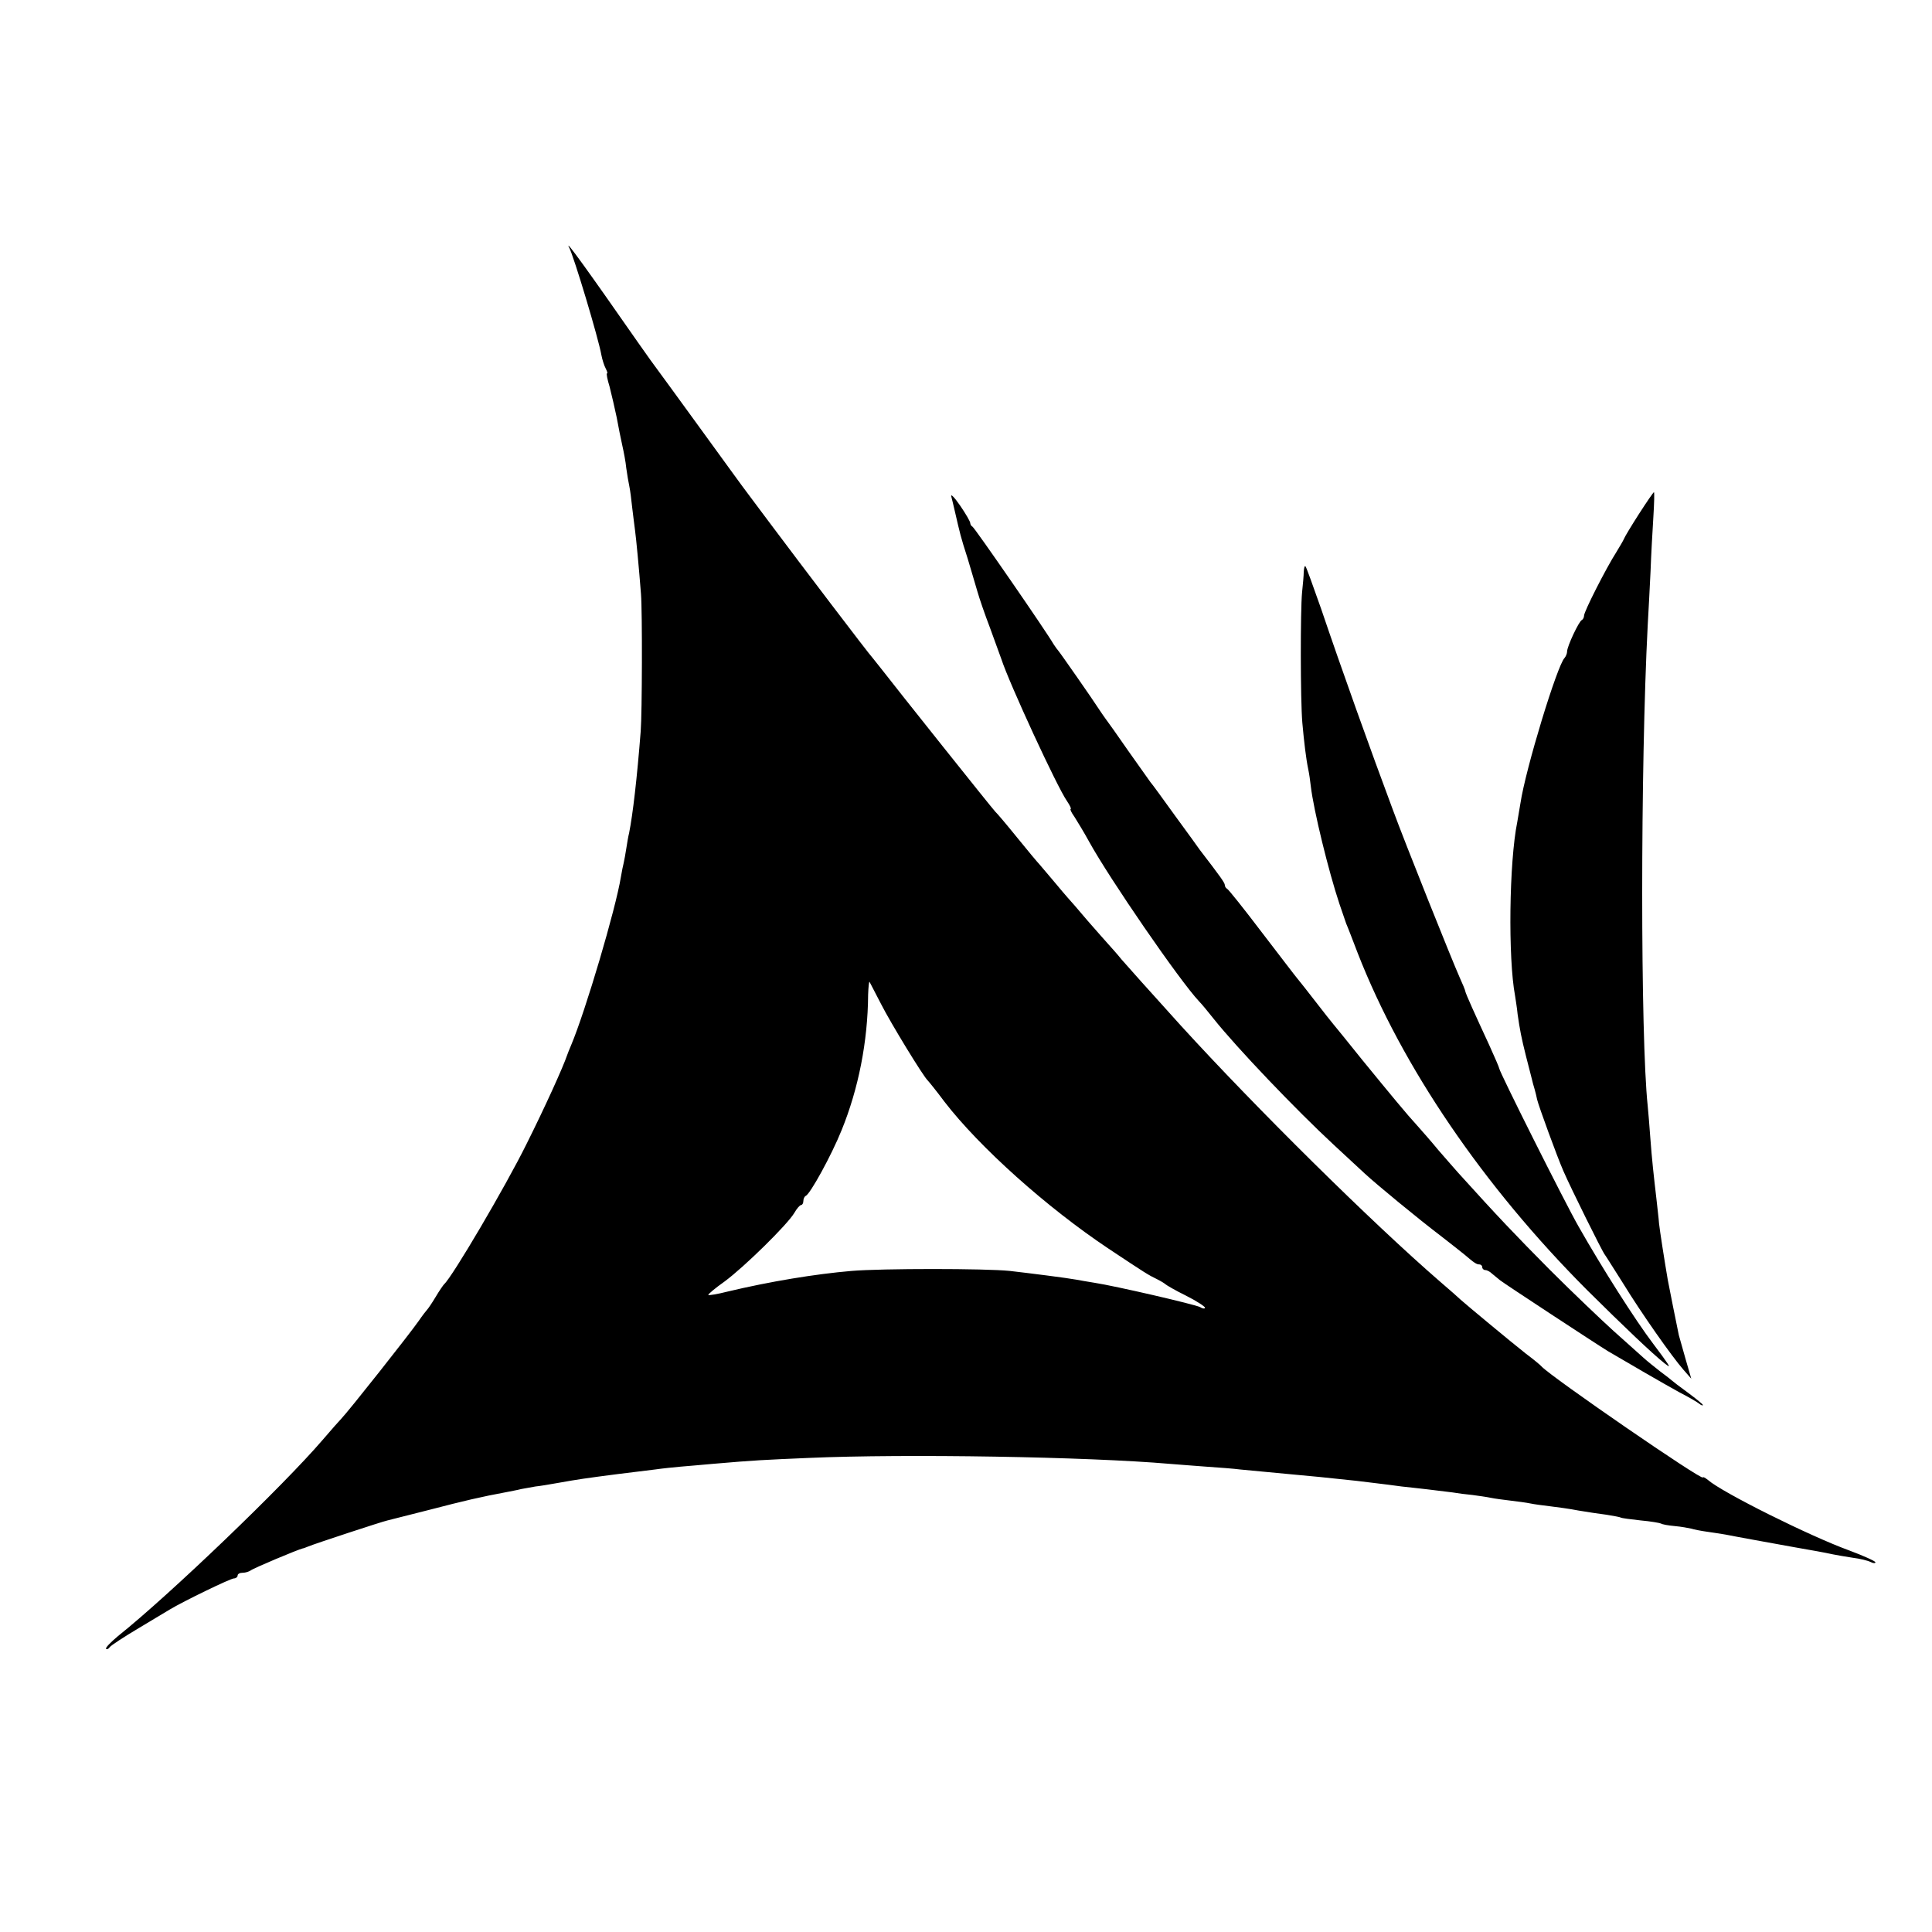
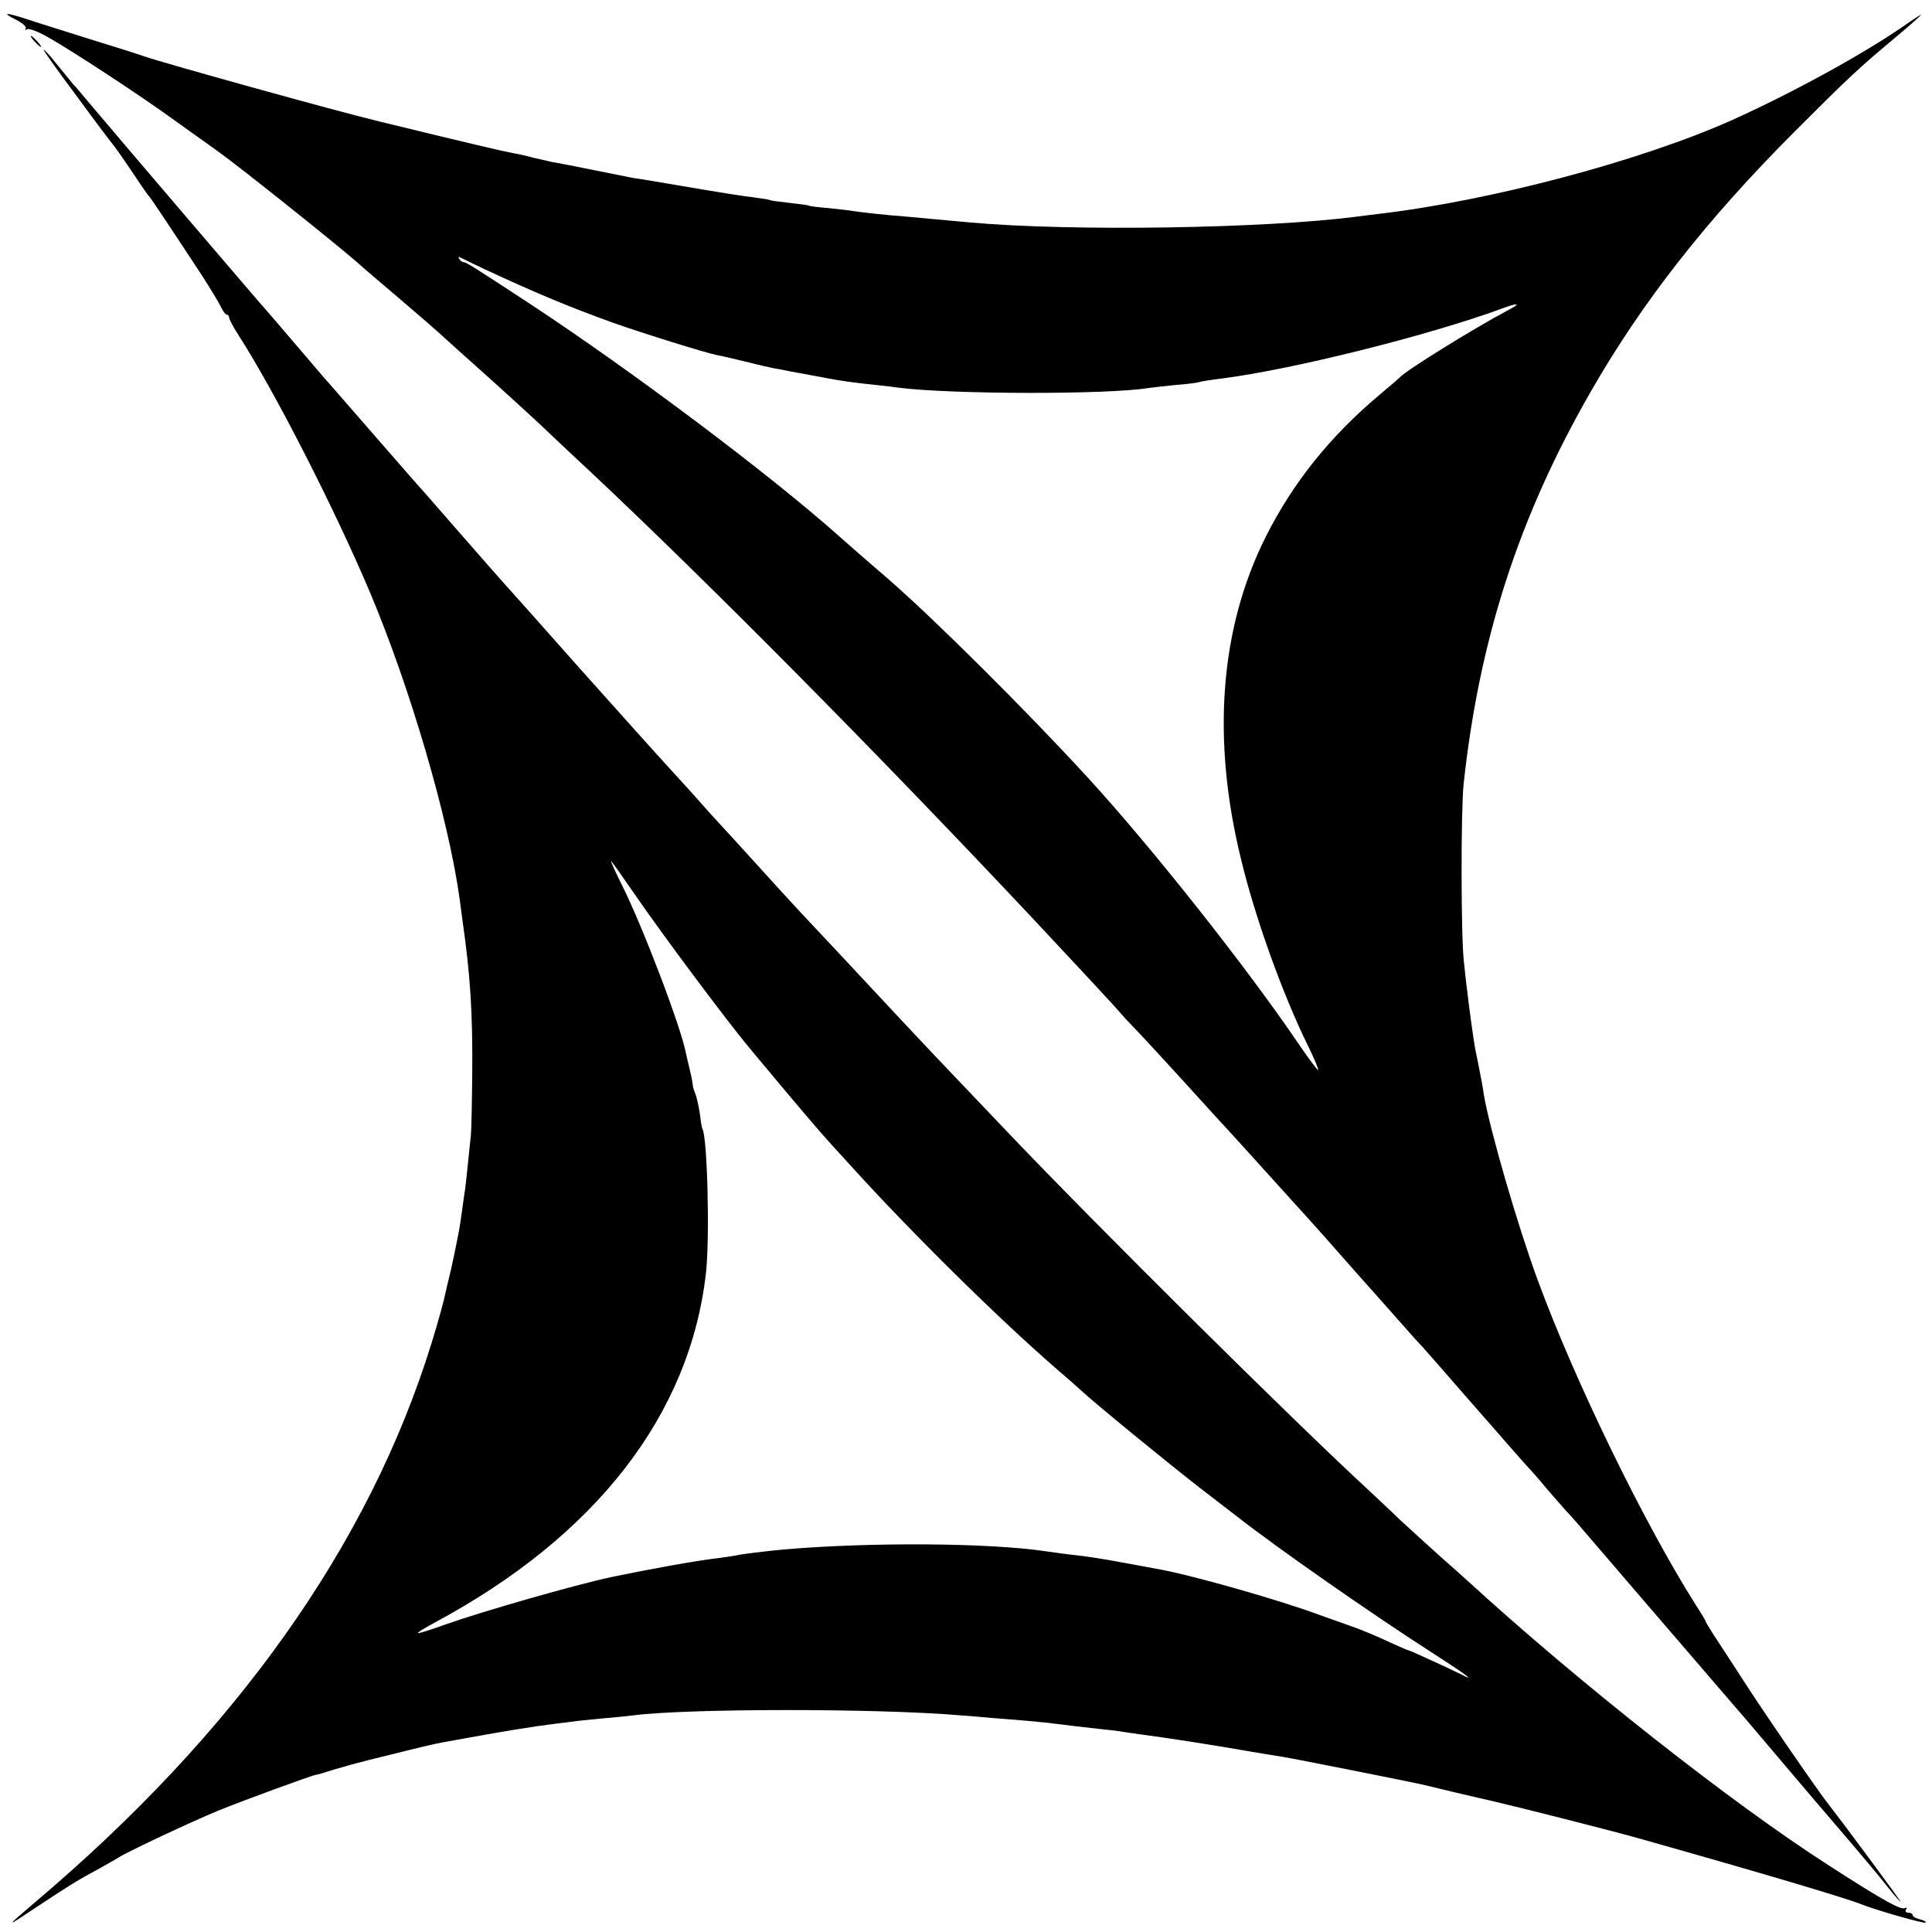
- <svg xmlns="http://www.w3.org/2000/svg" version="1.0" width="683pt" height="683pt" viewBox="0 0 683 683" preserveAspectRatio="xMidYMid meet">
-   <g transform="translate(0,683) scale(0.1,-0.1)" fill="#000000" stroke="none">
-     <path d="M2012 5955 c16 -29 104 -322 114 -380 3 -16 10 -38 15 -47 5 -10 8 -18 5 -18 -3 0 1 -21 9 -47 7 -27 18 -75 25 -108 6 -33 15 -78 20 -100 5 -22 12 -58 14 -80 3 -22 8 -51 11 -65 3 -14 7 -47 10 -75 3 -27 8 -63 10 -80 4 -29 14 -134 21 -225 5 -61 4 -423 -1 -485 -13 -167 -28 -295 -41 -360 -3 -11 -7 -36 -10 -55 -3 -19 -7 -42 -9 -50 -2 -8 -7 -31 -10 -50 -18 -112 -125 -474 -176 -595 -7 -16 -13 -32 -14 -35 -15 -44 -78 -183 -144 -315 -73 -148 -263 -471 -291 -495 -3 -3 -17 -23 -30 -45 -13 -22 -27 -42 -30 -45 -3 -3 -17 -21 -30 -40 -32 -46 -247 -318 -274 -346 -6 -6 -36 -40 -66 -75 -139 -162 -540 -547 -723 -693 -26 -22 -45 -41 -42 -45 3 -3 9 0 13 6 4 6 50 36 102 67 52 31 102 61 110 66 48 29 215 110 227 110 7 0 13 5 13 10 0 6 8 10 18 10 10 0 22 4 28 8 7 7 167 74 184 78 3 0 12 4 20 7 21 9 261 88 280 92 8 2 76 19 150 38 119 31 183 46 270 62 14 3 38 7 53 11 16 3 38 7 50 9 12 1 49 7 82 13 67 12 94 16 210 31 44 5 103 13 130 16 28 4 68 8 90 10 22 2 74 6 115 10 151 13 178 14 340 21 342 15 986 4 1275 -21 28 -2 86 -7 130 -10 44 -3 98 -7 120 -10 52 -5 159 -15 212 -20 37 -3 75 -7 198 -20 38 -5 95 -11 160 -20 17 -2 57 -6 90 -10 33 -4 74 -9 90 -11 17 -3 48 -7 70 -9 22 -3 51 -7 65 -10 14 -3 45 -7 70 -10 25 -3 56 -7 70 -10 14 -3 45 -7 70 -10 25 -3 70 -9 100 -15 30 -5 75 -12 100 -15 24 -4 47 -8 50 -10 3 -2 34 -6 70 -10 35 -3 68 -9 72 -11 4 -3 26 -7 49 -9 23 -2 49 -7 58 -9 9 -3 34 -8 56 -11 23 -3 52 -8 65 -10 29 -6 173 -32 245 -45 63 -11 103 -18 135 -25 14 -3 45 -8 70 -12 25 -3 53 -10 63 -15 9 -5 17 -5 17 -1 0 4 -42 23 -93 42 -140 51 -449 205 -499 249 -10 8 -18 12 -18 9 0 -14 -536 355 -570 392 -3 4 -27 24 -55 45 -51 40 -211 173 -231 191 -6 6 -39 35 -74 65 -239 207 -649 612 -917 906 -120 133 -182 202 -208 232 -16 20 -37 43 -45 52 -8 9 -42 47 -75 85 -33 39 -64 75 -70 81 -5 6 -28 32 -50 59 -22 26 -45 53 -50 59 -6 6 -42 49 -80 96 -38 47 -72 87 -76 90 -7 6 -360 449 -399 500 -14 18 -30 38 -35 44 -12 12 -255 332 -359 471 -37 50 -76 101 -86 115 -11 14 -84 115 -164 225 -80 110 -149 205 -153 210 -5 6 -35 48 -68 95 -177 254 -262 372 -243 335z m1103 -2675 c34 -67 150 -257 165 -270 3 -3 30 -36 59 -75 124 -161 362 -374 581 -520 131 -87 139 -92 170 -107 14 -7 27 -15 30 -18 3 -3 35 -22 72 -40 38 -19 68 -39 68 -43 0 -4 -8 -4 -17 2 -20 10 -301 75 -373 86 -25 4 -54 9 -64 11 -32 6 -166 23 -236 31 -86 9 -453 9 -560 0 -128 -11 -287 -37 -438 -73 -35 -9 -66 -14 -68 -12 -2 2 24 24 58 48 69 51 221 200 246 242 9 16 20 28 24 28 4 0 8 6 8 14 0 8 4 16 8 18 16 6 92 145 127 232 60 147 93 315 94 480 1 27 3 47 5 45 1 -2 20 -38 41 -79z" />
-     <path d="M3363 5075 c3 -11 8 -33 12 -50 20 -86 20 -89 46 -170 11 -38 27 -90 34 -115 7 -25 27 -83 45 -130 17 -47 35 -96 40 -110 28 -86 197 -452 232 -502 11 -16 16 -28 13 -28 -3 0 2 -12 13 -27 10 -16 34 -55 52 -88 72 -131 321 -493 389 -565 9 -9 32 -37 51 -61 82 -103 291 -322 426 -447 43 -40 93 -86 109 -101 41 -38 189 -160 272 -223 37 -29 73 -57 80 -63 35 -30 43 -35 53 -35 5 0 10 -4 10 -10 0 -5 5 -10 11 -10 6 0 17 -6 24 -13 8 -6 20 -17 28 -23 12 -10 341 -226 382 -251 66 -39 199 -116 250 -144 33 -17 66 -36 73 -42 6 -5 12 -7 12 -4 0 3 -24 22 -52 43 -29 21 -55 41 -58 44 -3 3 -21 17 -40 31 -19 15 -47 37 -61 50 -15 13 -62 56 -105 94 -43 39 -144 135 -224 215 -123 124 -185 189 -325 344 -11 12 -42 48 -70 80 -27 33 -61 71 -75 87 -36 39 -92 107 -195 233 -49 61 -95 118 -102 126 -7 8 -35 44 -63 80 -28 36 -56 72 -63 80 -7 8 -64 83 -127 165 -63 83 -118 152 -122 153 -4 2 -8 8 -8 13 0 8 -15 29 -88 124 -4 6 -43 60 -87 120 -44 61 -83 115 -88 120 -4 6 -39 55 -78 110 -38 55 -75 107 -82 116 -6 8 -16 23 -22 32 -19 30 -139 202 -144 207 -3 3 -10 13 -16 22 -27 47 -280 413 -287 416 -4 2 -8 8 -8 13 0 5 -16 33 -36 62 -20 29 -34 43 -31 32z" />
-     <path d="M5794 5013 c-27 -42 -51 -82 -53 -88 -2 -5 -14 -26 -27 -47 -37 -58 -114 -210 -114 -224 0 -7 -4 -14 -8 -16 -10 -4 -52 -93 -52 -111 0 -7 -4 -17 -9 -23 -26 -26 -138 -393 -156 -514 -4 -25 -9 -54 -11 -65 -29 -142 -33 -482 -8 -615 2 -14 7 -43 9 -65 8 -56 13 -82 30 -150 9 -33 17 -68 20 -78 2 -10 7 -27 10 -37 3 -10 7 -27 9 -37 5 -22 71 -203 93 -253 26 -60 137 -284 146 -295 4 -5 33 -52 65 -102 65 -106 172 -258 213 -305 l28 -32 -20 69 c-11 39 -22 77 -24 85 -7 34 -34 167 -39 195 -13 76 -28 173 -31 200 -1 17 -6 55 -9 85 -10 86 -16 139 -22 220 -3 41 -7 91 -9 110 -26 245 -26 1198 0 1700 3 47 7 132 10 190 2 58 7 144 10 193 3 48 4 87 2 87 -2 0 -26 -35 -53 -77z" />
-     <path d="M4609 4809 c0 -13 -3 -46 -6 -74 -6 -62 -6 -379 1 -460 6 -67 13 -127 21 -165 3 -14 7 -41 9 -60 10 -85 63 -301 101 -415 9 -27 20 -59 24 -70 5 -11 23 -58 41 -105 157 -402 444 -823 810 -1190 129 -128 233 -227 275 -260 17 -13 18 -13 10 0 -5 8 -28 40 -51 70 -63 83 -180 267 -264 415 -48 84 -280 547 -280 558 0 3 -16 40 -36 84 -20 43 -47 102 -60 131 -13 29 -24 55 -24 58 0 3 -9 25 -20 49 -26 58 -193 475 -237 595 -78 209 -177 485 -253 709 -28 79 -52 147 -55 149 -3 3 -5 -6 -6 -19z" />
+ <svg xmlns="http://www.w3.org/2000/svg" version="1.0" width="700pt" height="700pt" viewBox="0 0 700 700" preserveAspectRatio="xMidYMid meet">
+   <g transform="translate(0,700) scale(0.1,-0.1)" fill="#000000" stroke="none">
+     <path d="M57 6929 c24 -12 40 -26 36 -32 -3 -6 -1 -7 5 -3 6 4 37 -7 69 -25 84 -46 351 -221 471 -309 57 -41 123 -88 147 -105 70 -49 420 -328 512 -408 15 -14 82 -71 148 -127 66 -56 143 -123 171 -149 28 -25 68 -62 90 -81 87 -77 250 -226 269 -245 12 -11 85 -81 165 -155 428 -402 1033 -1012 1604 -1620 150 -160 298 -319 317 -342 11 -13 44 -48 73 -78 28 -30 101 -109 161 -175 60 -66 125 -138 146 -160 39 -42 247 -273 308 -340 20 -22 70 -78 111 -125 41 -47 80 -90 85 -96 16 -18 138 -155 158 -178 10 -12 33 -37 51 -56 17 -19 80 -91 140 -160 161 -184 229 -262 246 -280 8 -8 38 -42 65 -75 28 -32 59 -68 70 -80 11 -11 31 -34 45 -50 60 -70 456 -531 465 -541 5 -6 30 -35 55 -64 25 -29 50 -58 55 -64 6 -6 73 -85 150 -176 77 -91 167 -197 200 -235 124 -145 159 -187 197 -235 22 -28 42 -50 44 -50 3 0 -207 284 -259 350 -35 43 -253 360 -316 460 -41 63 -87 134 -103 158 -15 24 -28 45 -28 47 0 3 -15 28 -34 57 -186 293 -439 811 -575 1181 -73 199 -173 543 -195 672 -2 17 -9 55 -15 85 -6 30 -13 66 -16 79 -5 26 -23 155 -29 211 -3 19 -8 67 -12 105 -11 92 -11 550 -1 645 57 525 200 967 460 1420 187 326 418 621 737 941 205 205 231 229 373 348 48 40 87 75 87 77 0 2 -28 -16 -62 -40 -149 -103 -401 -241 -620 -340 -330 -148 -874 -293 -1283 -341 -27 -3 -63 -8 -80 -10 -332 -43 -1034 -54 -1400 -21 -150 14 -185 17 -229 21 -69 5 -178 17 -199 21 -10 2 -48 6 -85 10 -37 3 -69 7 -72 9 -3 2 -34 6 -70 10 -36 4 -67 8 -70 10 -3 2 -30 6 -60 10 -30 3 -136 20 -235 37 -99 17 -189 32 -200 33 -11 2 -76 15 -145 29 -69 14 -136 27 -150 29 -14 3 -43 10 -65 15 -22 6 -56 14 -75 17 -34 6 -162 36 -490 116 -161 39 -765 207 -845 234 -22 8 -114 37 -205 65 -91 29 -192 60 -224 71 -77 25 -91 24 -39 -2z m1698 -904 c187 -87 307 -137 465 -194 110 -39 332 -108 375 -117 31 -6 55 -12 122 -28 34 -9 75 -18 90 -21 15 -2 39 -7 53 -10 14 -3 39 -7 55 -10 17 -3 53 -10 80 -15 52 -10 94 -16 180 -25 28 -3 65 -7 84 -10 193 -24 753 -25 901 -1 14 2 58 7 98 11 40 3 78 8 85 10 7 3 46 9 87 14 256 33 744 155 1009 252 64 24 75 21 23 -6 -124 -66 -373 -220 -392 -244 -3 -3 -34 -30 -70 -60 -180 -151 -315 -319 -414 -516 -166 -331 -197 -732 -89 -1170 51 -212 151 -489 242 -674 23 -46 39 -86 37 -88 -2 -2 -32 38 -67 89 -190 281 -536 718 -769 972 -219 239 -552 570 -717 714 -84 72 -152 132 -187 163 -252 224 -747 595 -1111 835 -209 137 -236 154 -245 154 -5 0 -12 5 -16 12 -4 6 -3 9 2 6 5 -3 45 -22 89 -43z" />
+     <path d="M125 6850 c10 -11 20 -20 23 -20 3 0 -3 9 -13 20 -10 11 -20 20 -23 20 -3 0 3 -9 13 -20z" />
+     <path d="M277 6653 c68 -93 130 -175 138 -184 7 -9 37 -52 66 -95 29 -44 55 -81 58 -84 6 -5 75 -109 194 -290 30 -47 61 -98 68 -113 7 -15 16 -27 21 -27 4 0 8 -5 8 -10 0 -6 15 -35 34 -64 134 -209 348 -629 476 -931 146 -346 285 -821 325 -1110 4 -27 8 -61 10 -75 29 -201 38 -339 36 -560 -1 -107 -3 -208 -5 -225 -2 -16 -7 -64 -11 -105 -4 -41 -9 -82 -10 -91 -2 -9 -6 -40 -10 -69 -4 -29 -9 -62 -11 -74 -2 -12 -7 -34 -10 -51 -3 -16 -12 -59 -20 -95 -9 -36 -17 -72 -19 -80 -7 -35 -28 -111 -51 -185 -226 -732 -709 -1412 -1439 -2029 -108 -92 -108 -93 10 -14 124 82 147 96 225 138 30 17 62 35 70 40 32 21 260 128 359 169 85 35 345 130 354 130 1 0 9 2 17 4 79 25 136 41 265 72 83 21 160 39 173 41 12 2 34 6 50 9 175 32 278 49 367 60 28 3 64 8 80 10 17 2 62 6 100 10 39 3 84 8 100 10 196 25 878 26 1185 0 25 -2 79 -6 120 -10 118 -9 182 -15 220 -20 48 -6 105 -13 170 -20 30 -3 66 -7 80 -10 14 -2 45 -7 70 -10 91 -12 259 -38 395 -62 50 -8 102 -17 116 -19 22 -3 451 -88 499 -99 8 -2 65 -15 125 -30 61 -14 119 -28 130 -30 111 -26 419 -104 530 -135 458 -129 756 -218 810 -240 50 -20 227 -71 232 -66 3 3 -6 8 -21 12 -14 3 -26 10 -26 15 0 5 -7 9 -16 9 -9 0 -12 5 -8 12 4 6 3 8 -3 5 -14 -9 -75 24 -275 153 -353 226 -908 664 -1308 1030 -15 14 -60 54 -101 90 -40 36 -105 95 -144 131 -38 37 -88 83 -110 104 -275 253 -992 964 -1320 1309 -93 98 -192 202 -220 231 -48 50 -273 290 -305 325 -15 16 -93 100 -220 235 -36 39 -108 117 -160 175 -52 58 -114 125 -137 150 -23 25 -51 56 -63 70 -12 14 -59 66 -104 115 -46 50 -197 218 -337 375 -139 157 -255 287 -258 290 -3 3 -35 39 -71 80 -36 41 -67 77 -70 80 -3 3 -34 39 -70 80 -36 41 -79 91 -96 110 -18 19 -100 114 -184 210 -84 96 -164 189 -179 205 -14 17 -64 75 -111 130 -47 55 -87 102 -90 105 -8 7 -585 683 -662 775 -9 11 -28 34 -43 50 -14 17 -42 51 -63 77 -20 26 -40 47 -44 48 -3 0 50 -75 119 -167z m2024 -2895 c96 -140 336 -462 417 -558 30 -36 61 -74 71 -85 25 -31 184 -219 196 -231 5 -6 48 -54 95 -105 219 -242 542 -561 754 -744 32 -27 69 -60 82 -72 55 -51 317 -265 429 -352 66 -51 127 -98 135 -104 141 -111 496 -359 718 -501 118 -76 152 -102 95 -72 -40 20 -184 86 -188 86 -3 0 -28 11 -57 24 -66 31 -125 55 -158 66 -14 5 -62 22 -107 38 -153 57 -479 149 -593 168 -14 3 -72 13 -130 24 -58 11 -130 22 -160 25 -30 3 -82 10 -115 15 -204 30 -631 33 -945 6 -64 -6 -155 -17 -170 -21 -8 -2 -37 -6 -65 -10 -80 -9 -245 -39 -390 -69 -131 -28 -466 -124 -599 -171 -54 -20 -100 -34 -102 -32 -2 2 24 18 59 37 586 314 927 754 985 1269 14 128 5 490 -13 521 -2 3 -6 26 -9 53 -4 26 -11 60 -17 75 -6 15 -10 29 -9 32 0 3 -4 26 -10 51 -6 26 -13 53 -14 60 -17 94 -157 461 -231 609 -25 50 -43 90 -41 90 2 0 41 -55 87 -122z" />
  </g>
</svg>
